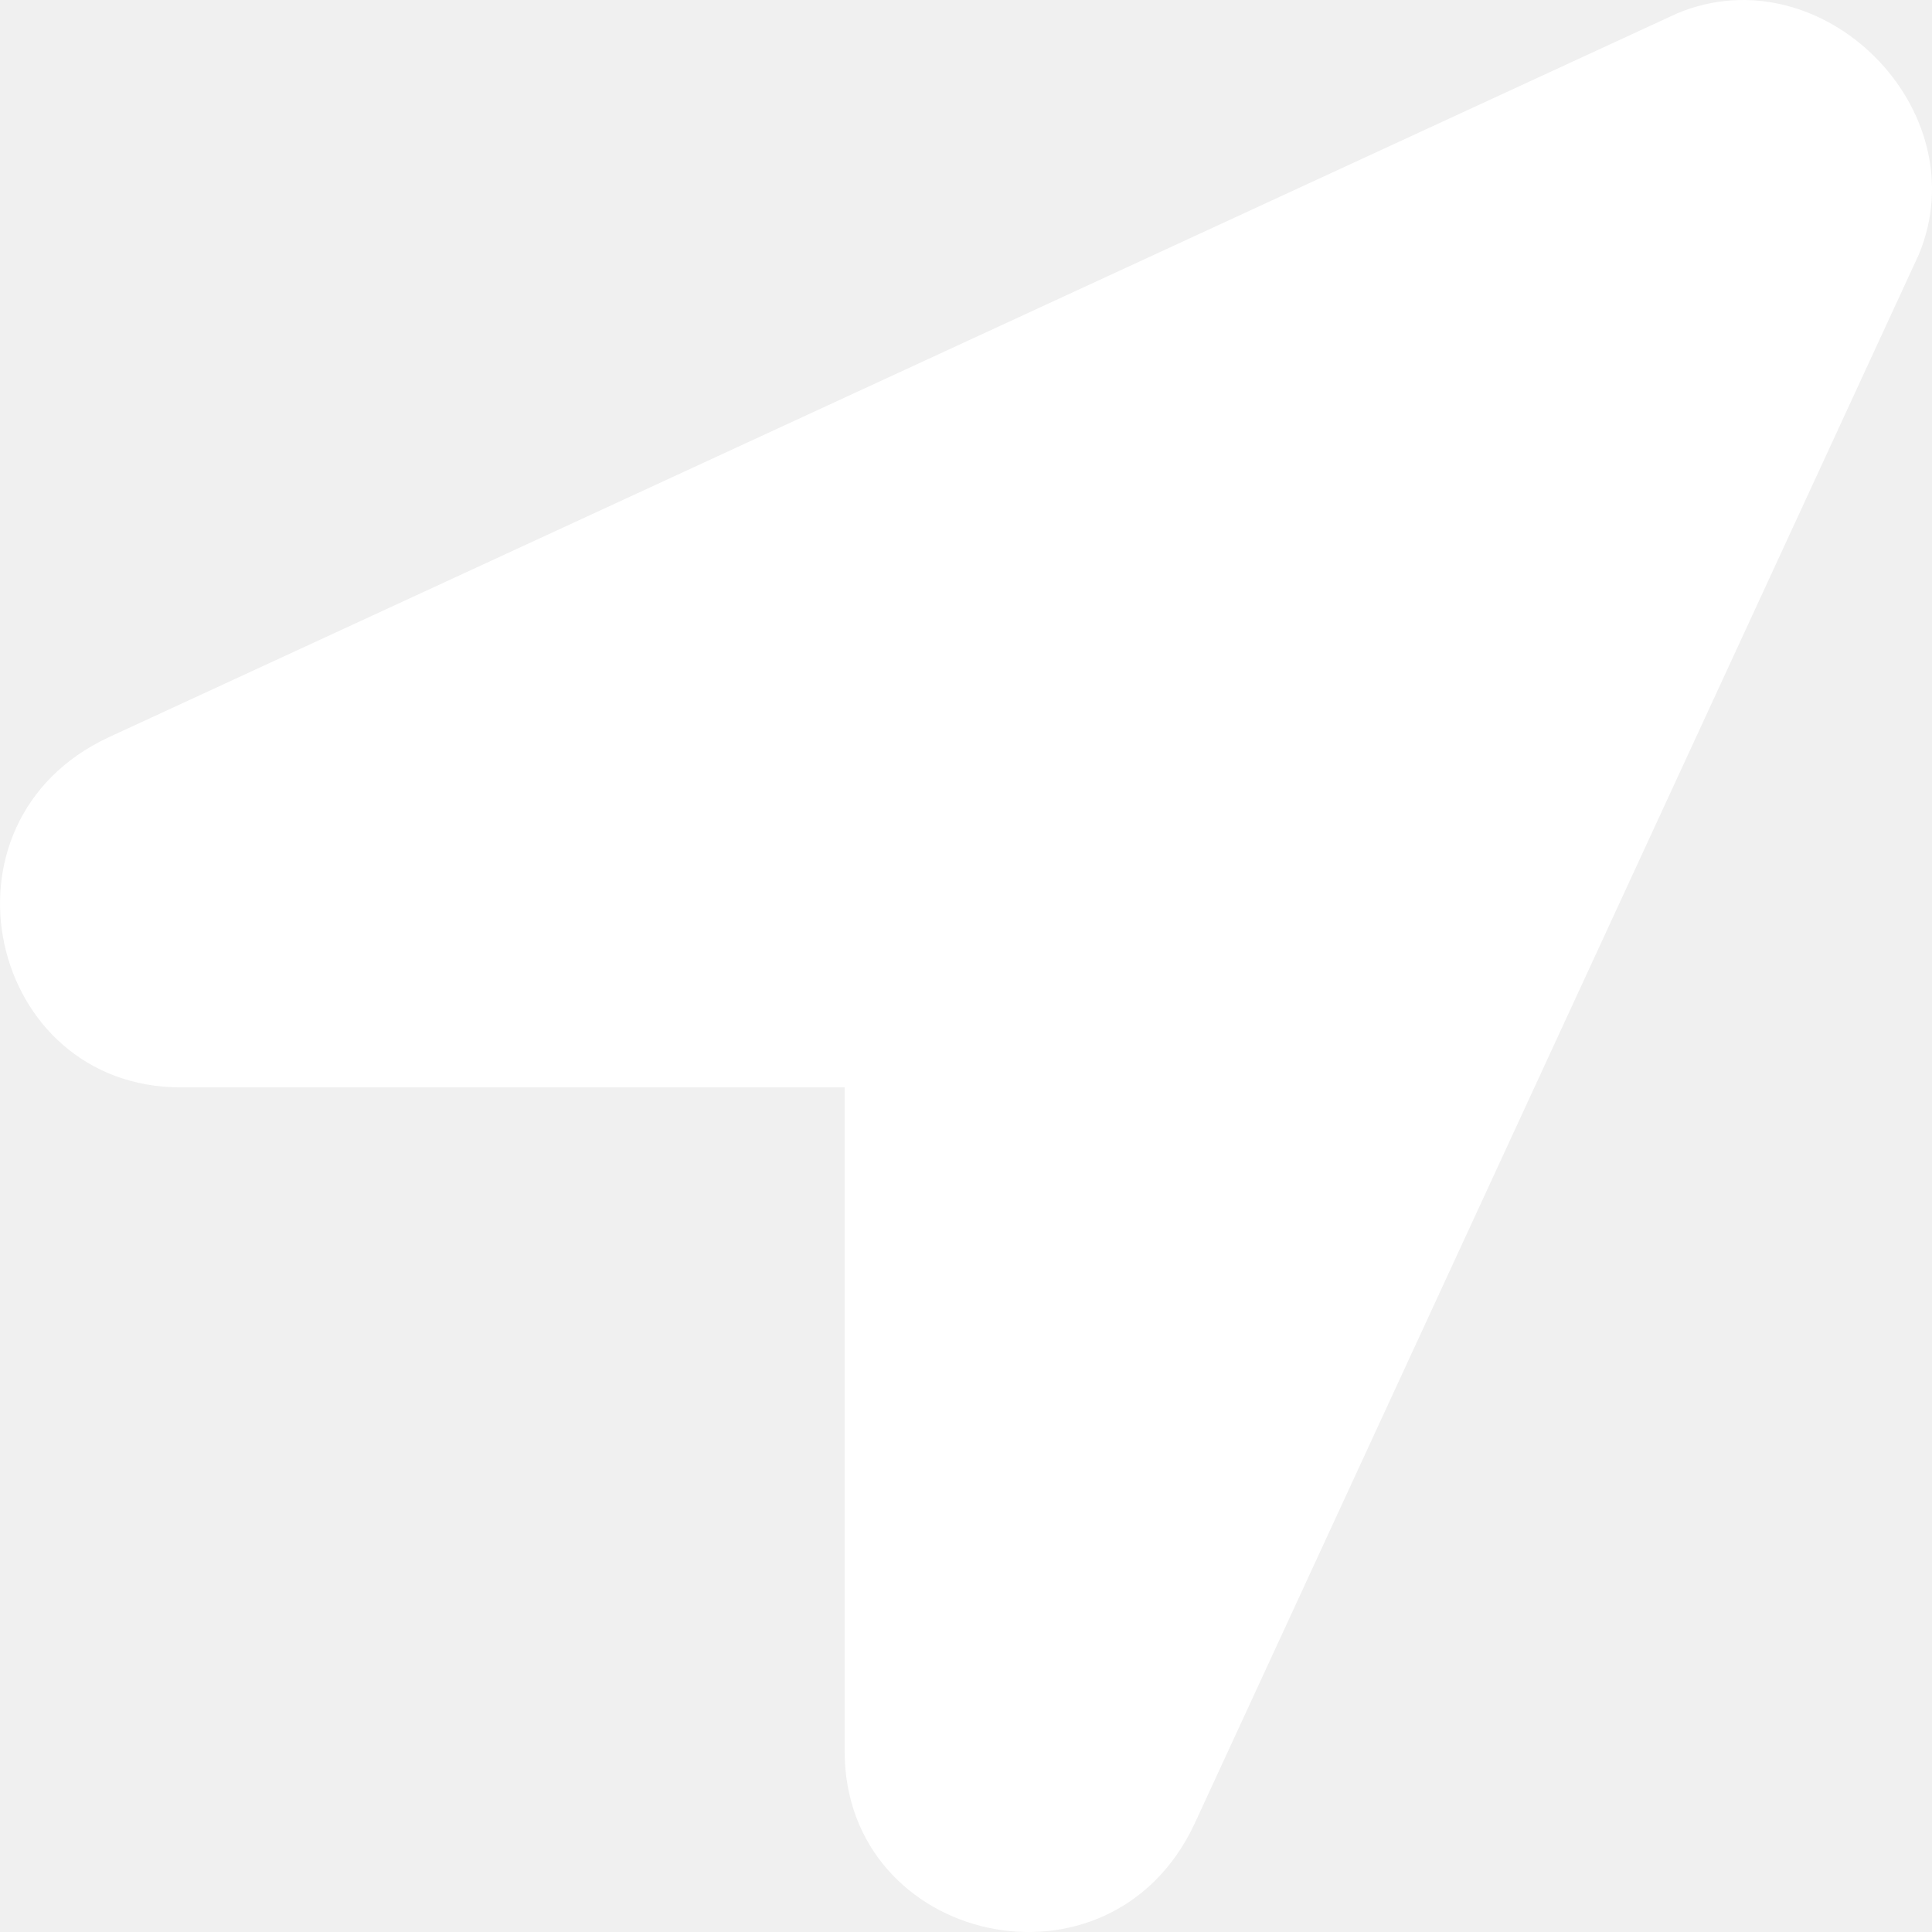
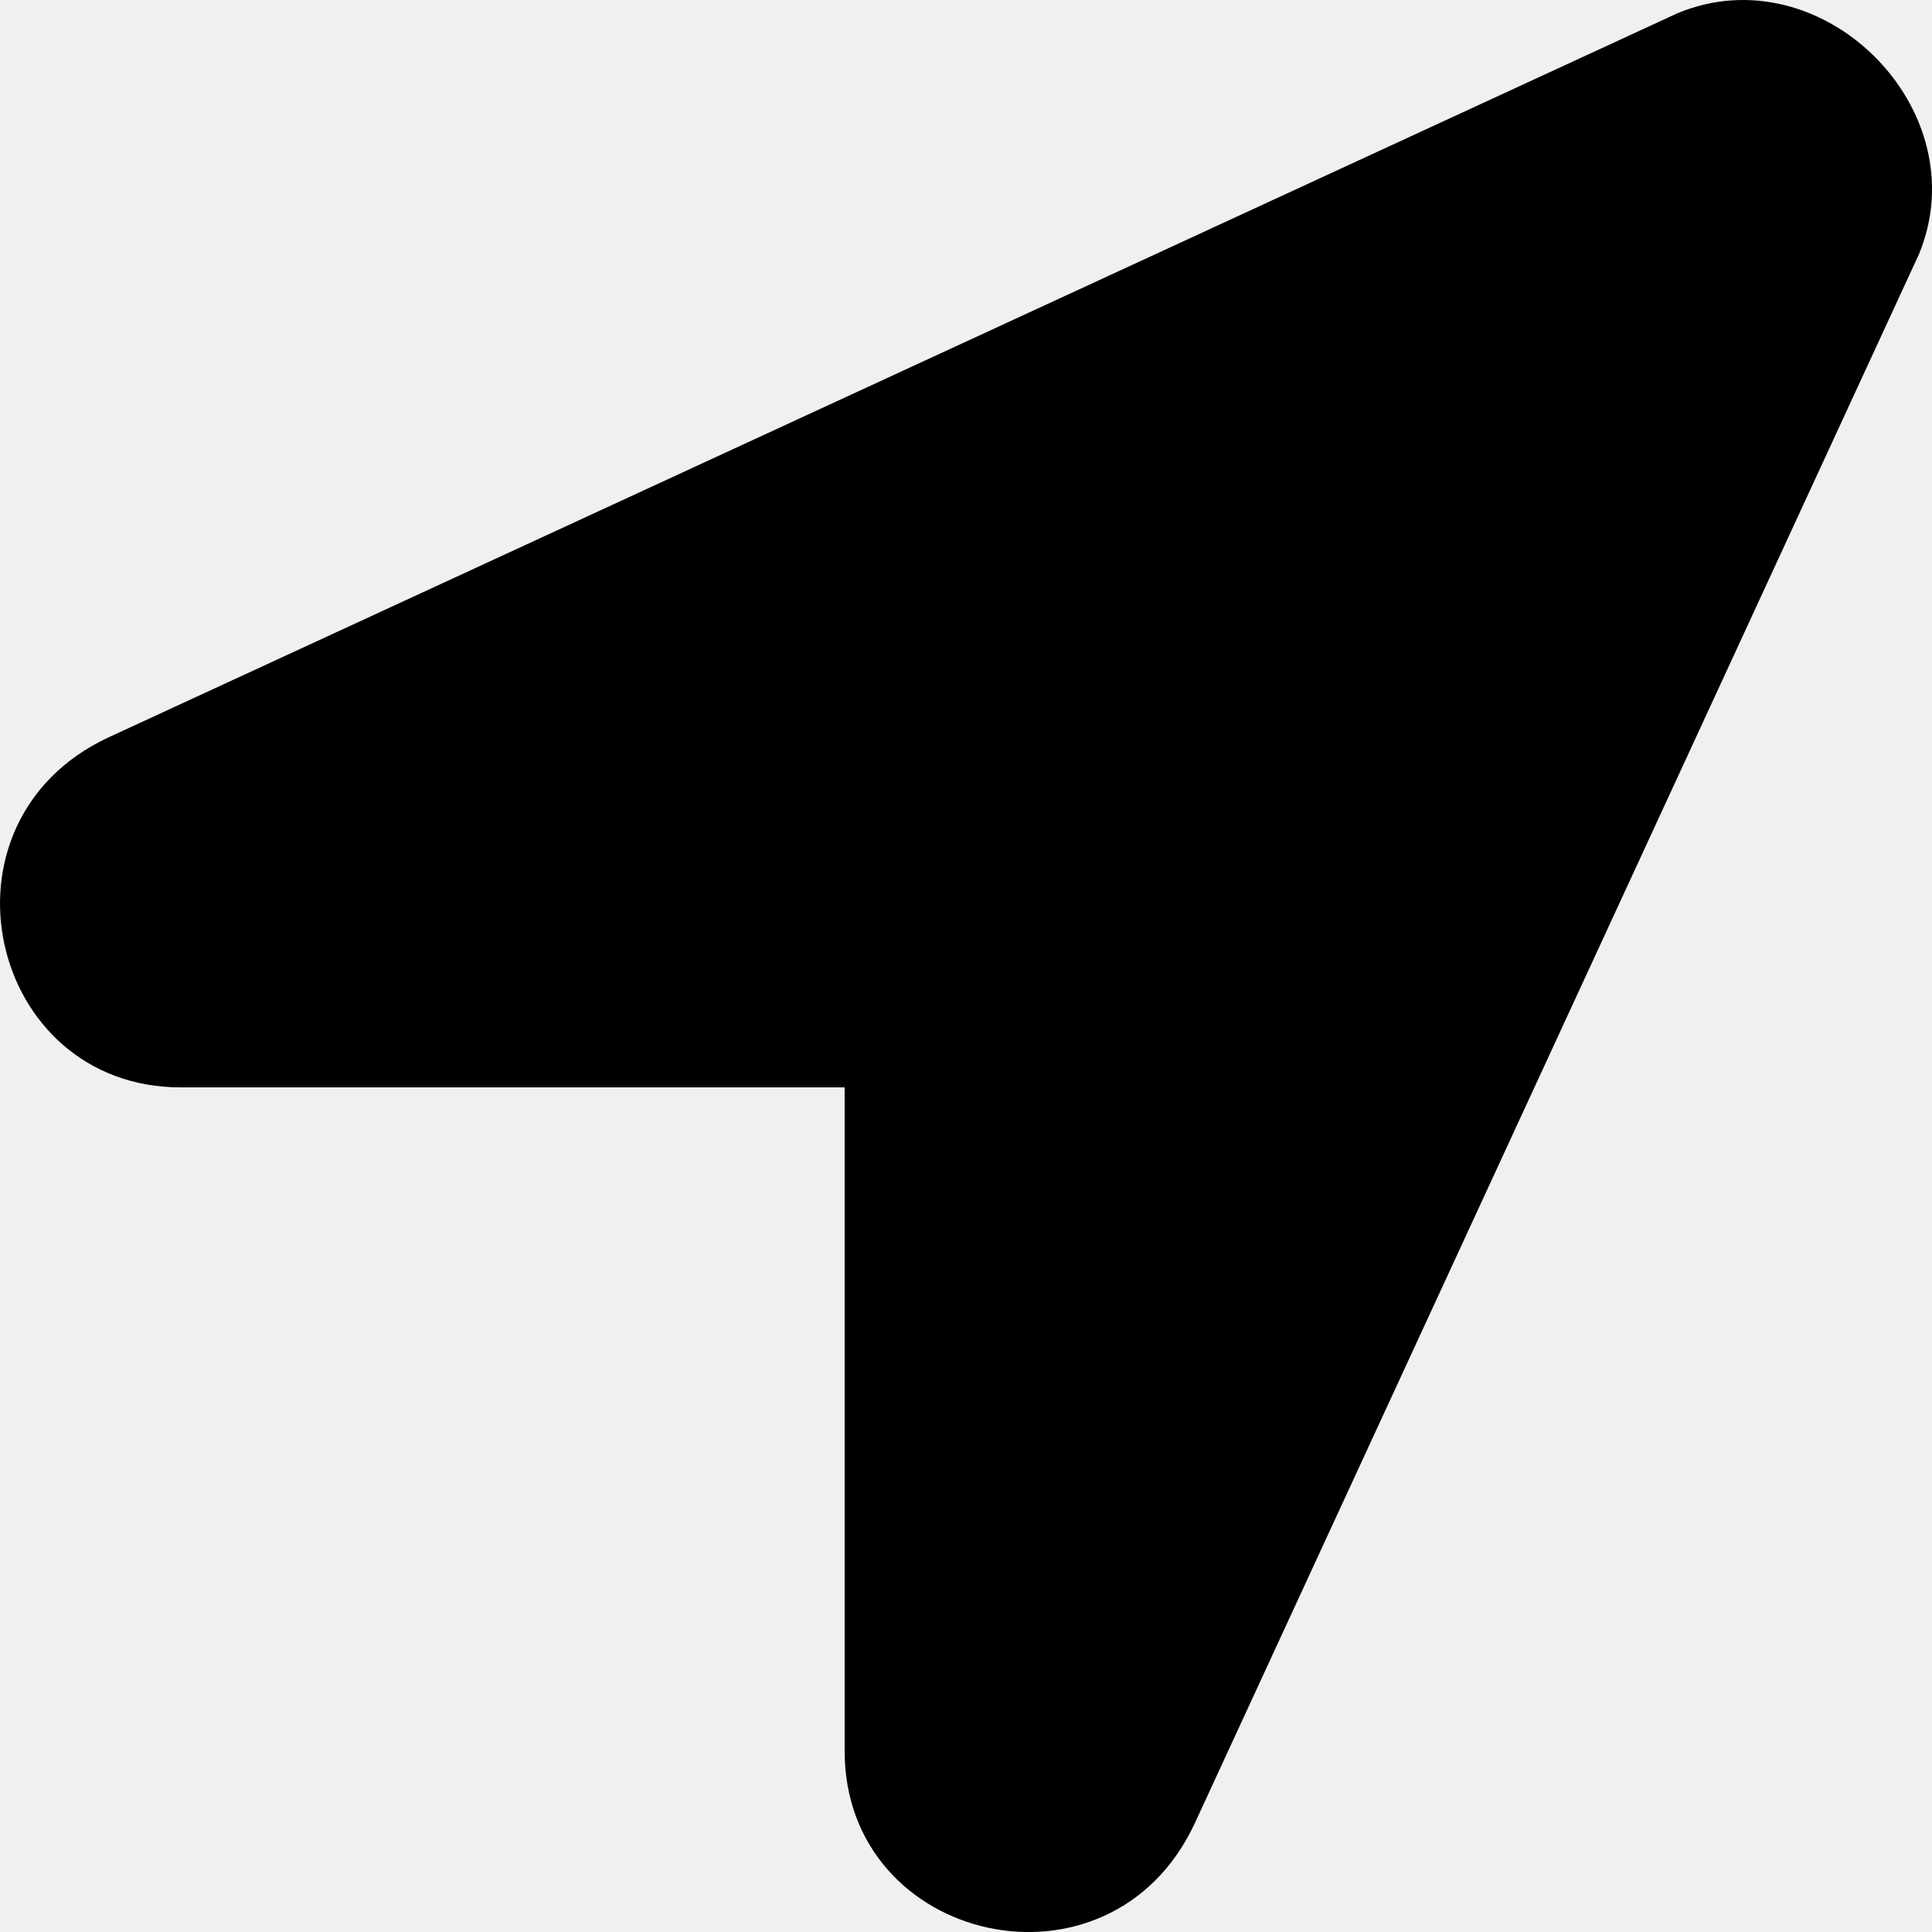
<svg xmlns="http://www.w3.org/2000/svg" aria-hidden="true" focusable="false" data-prefix="fas" data-icon="location-arrow" class="svg-inline--fa fa-location-arrow fa-w-16" role="img" viewBox="0 0 512 512">
-   <path fill="white" d="M444.52 3.52L28.74 195.42c-47.97 22.39-31.98 92.75 19.19 92.75h175.91v175.91c0 51.17 70.36 67.17 92.75 19.19l191.9-415.78c15.99-38.39-25.59-79.97-63.97-63.97z" />
+   <path fill="currentColor" d="M444.52 3.52L28.74 195.42c-47.97 22.39-31.98 92.75 19.19 92.75h175.91v175.91c0 51.17 70.36 67.17 92.75 19.19l191.9-415.78c15.99-38.39-25.59-79.97-63.97-63.97z" />
</svg>
